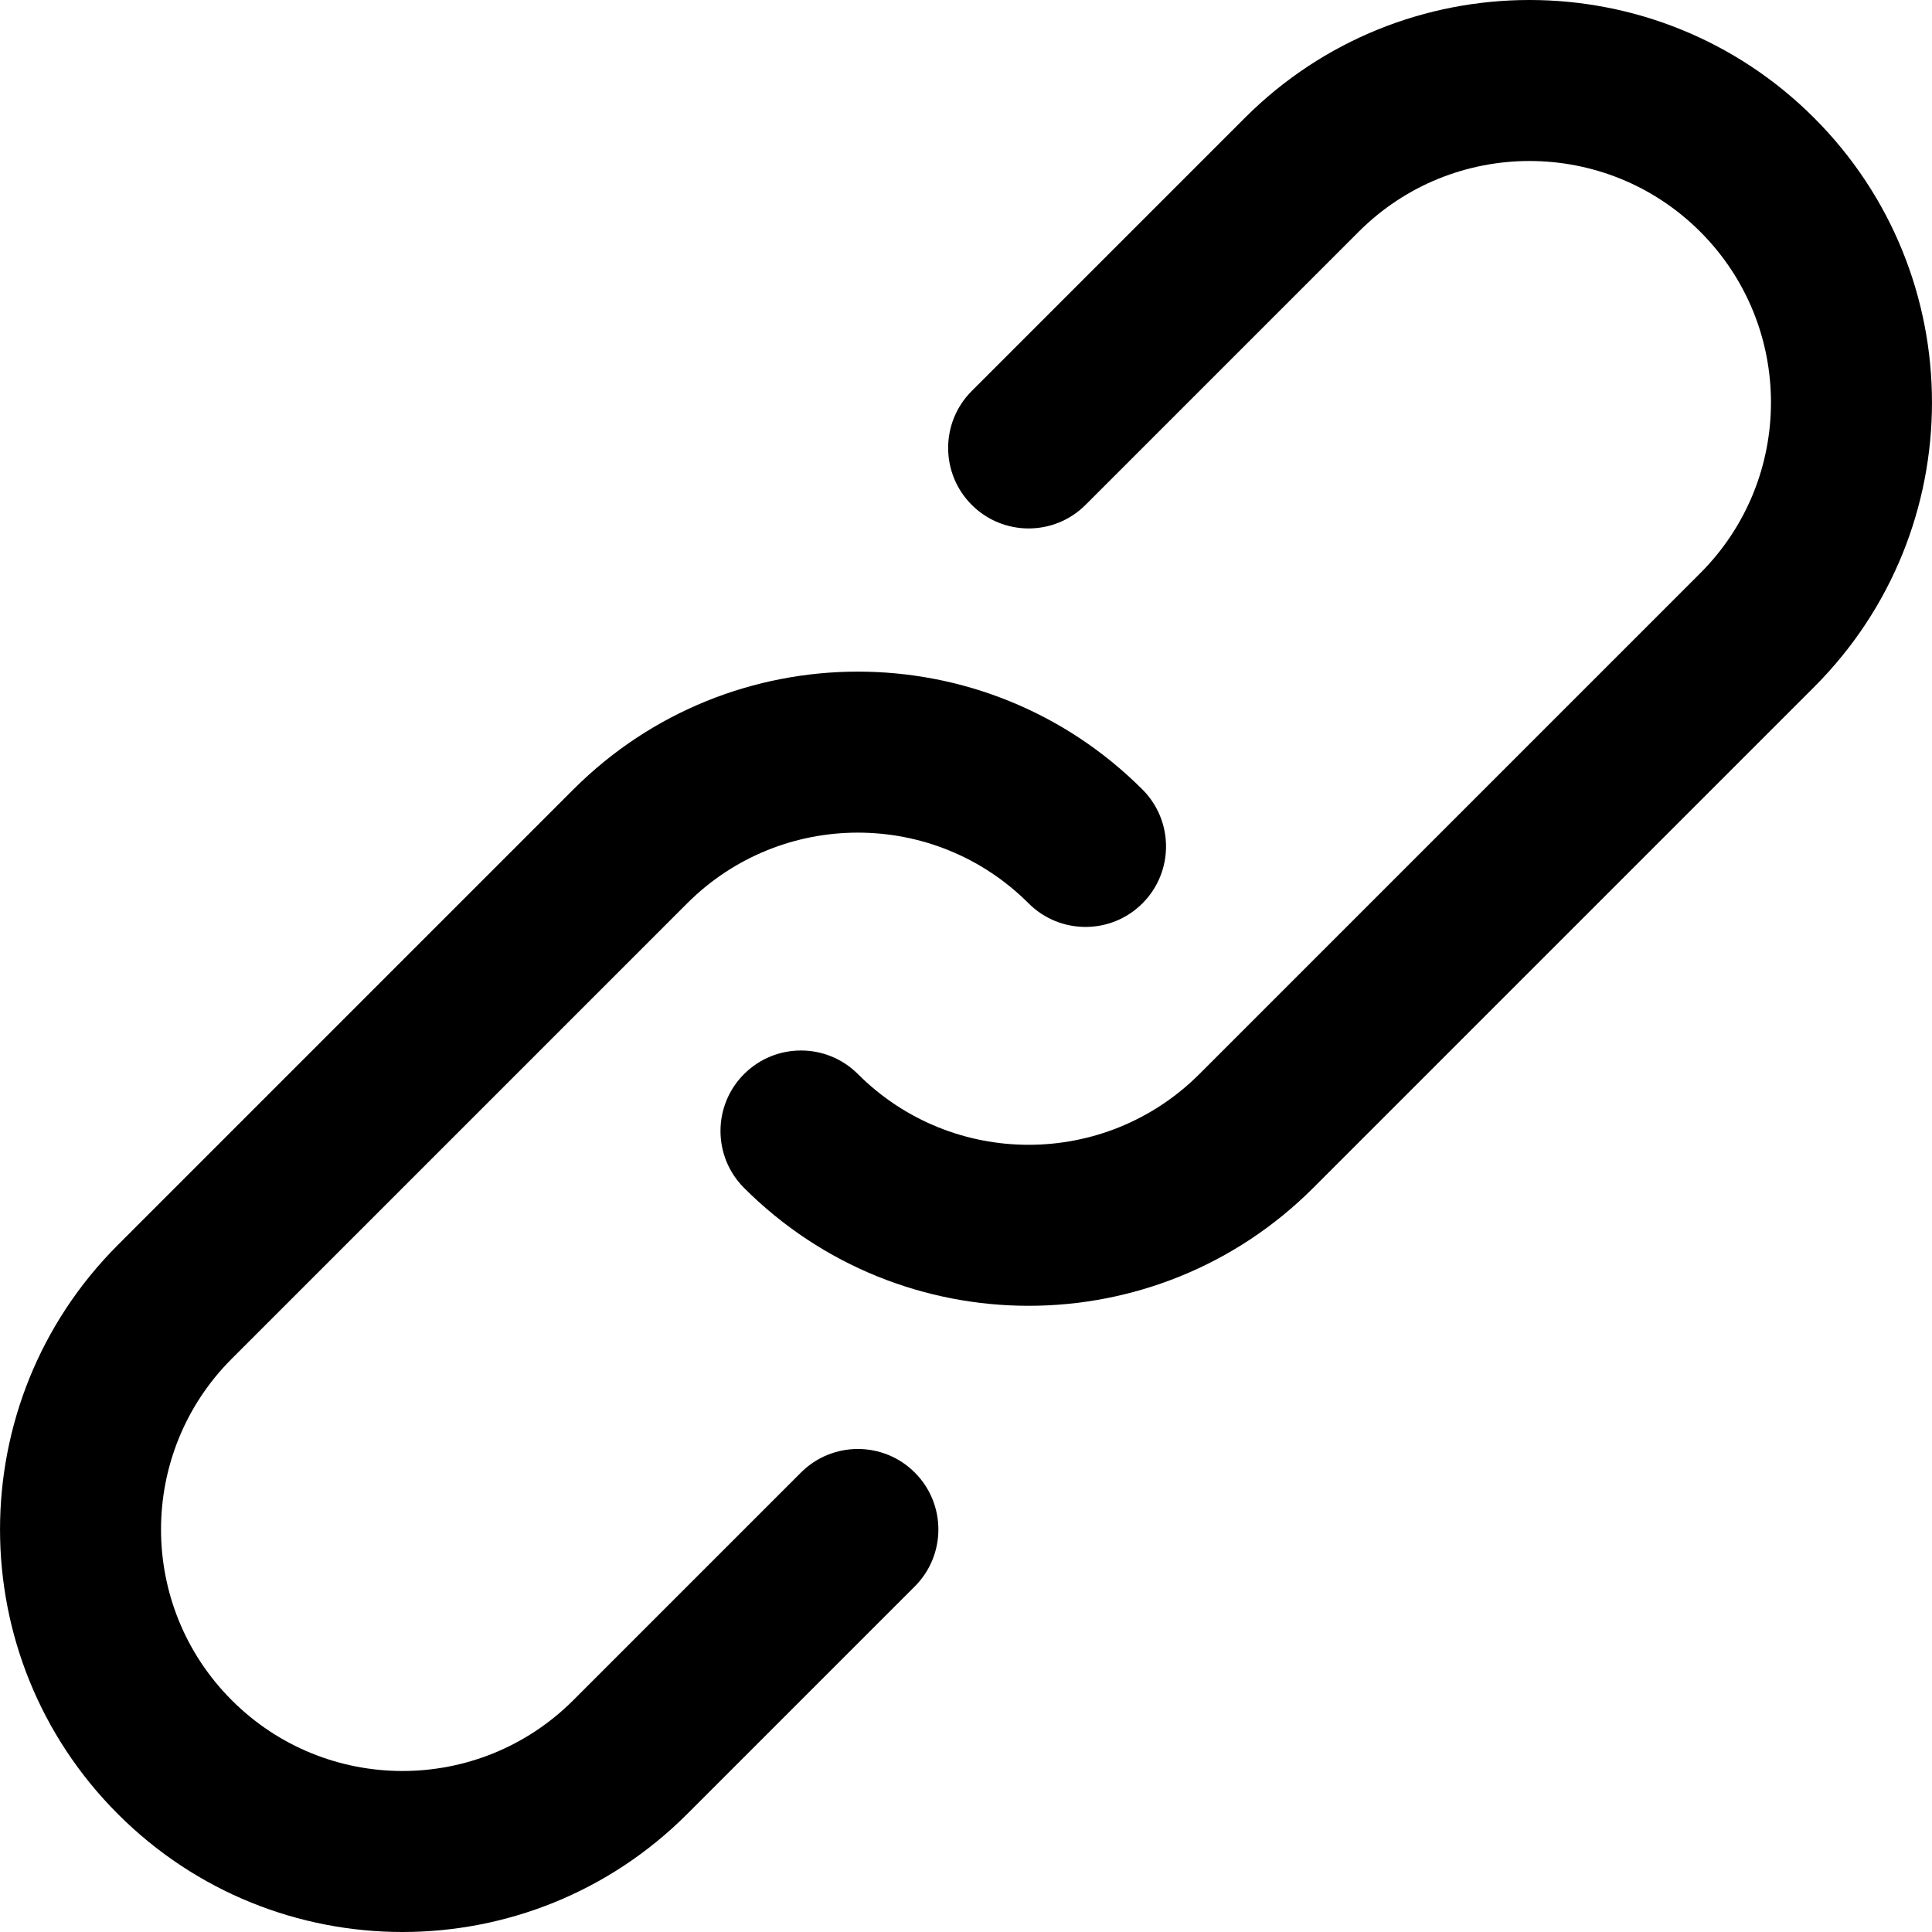
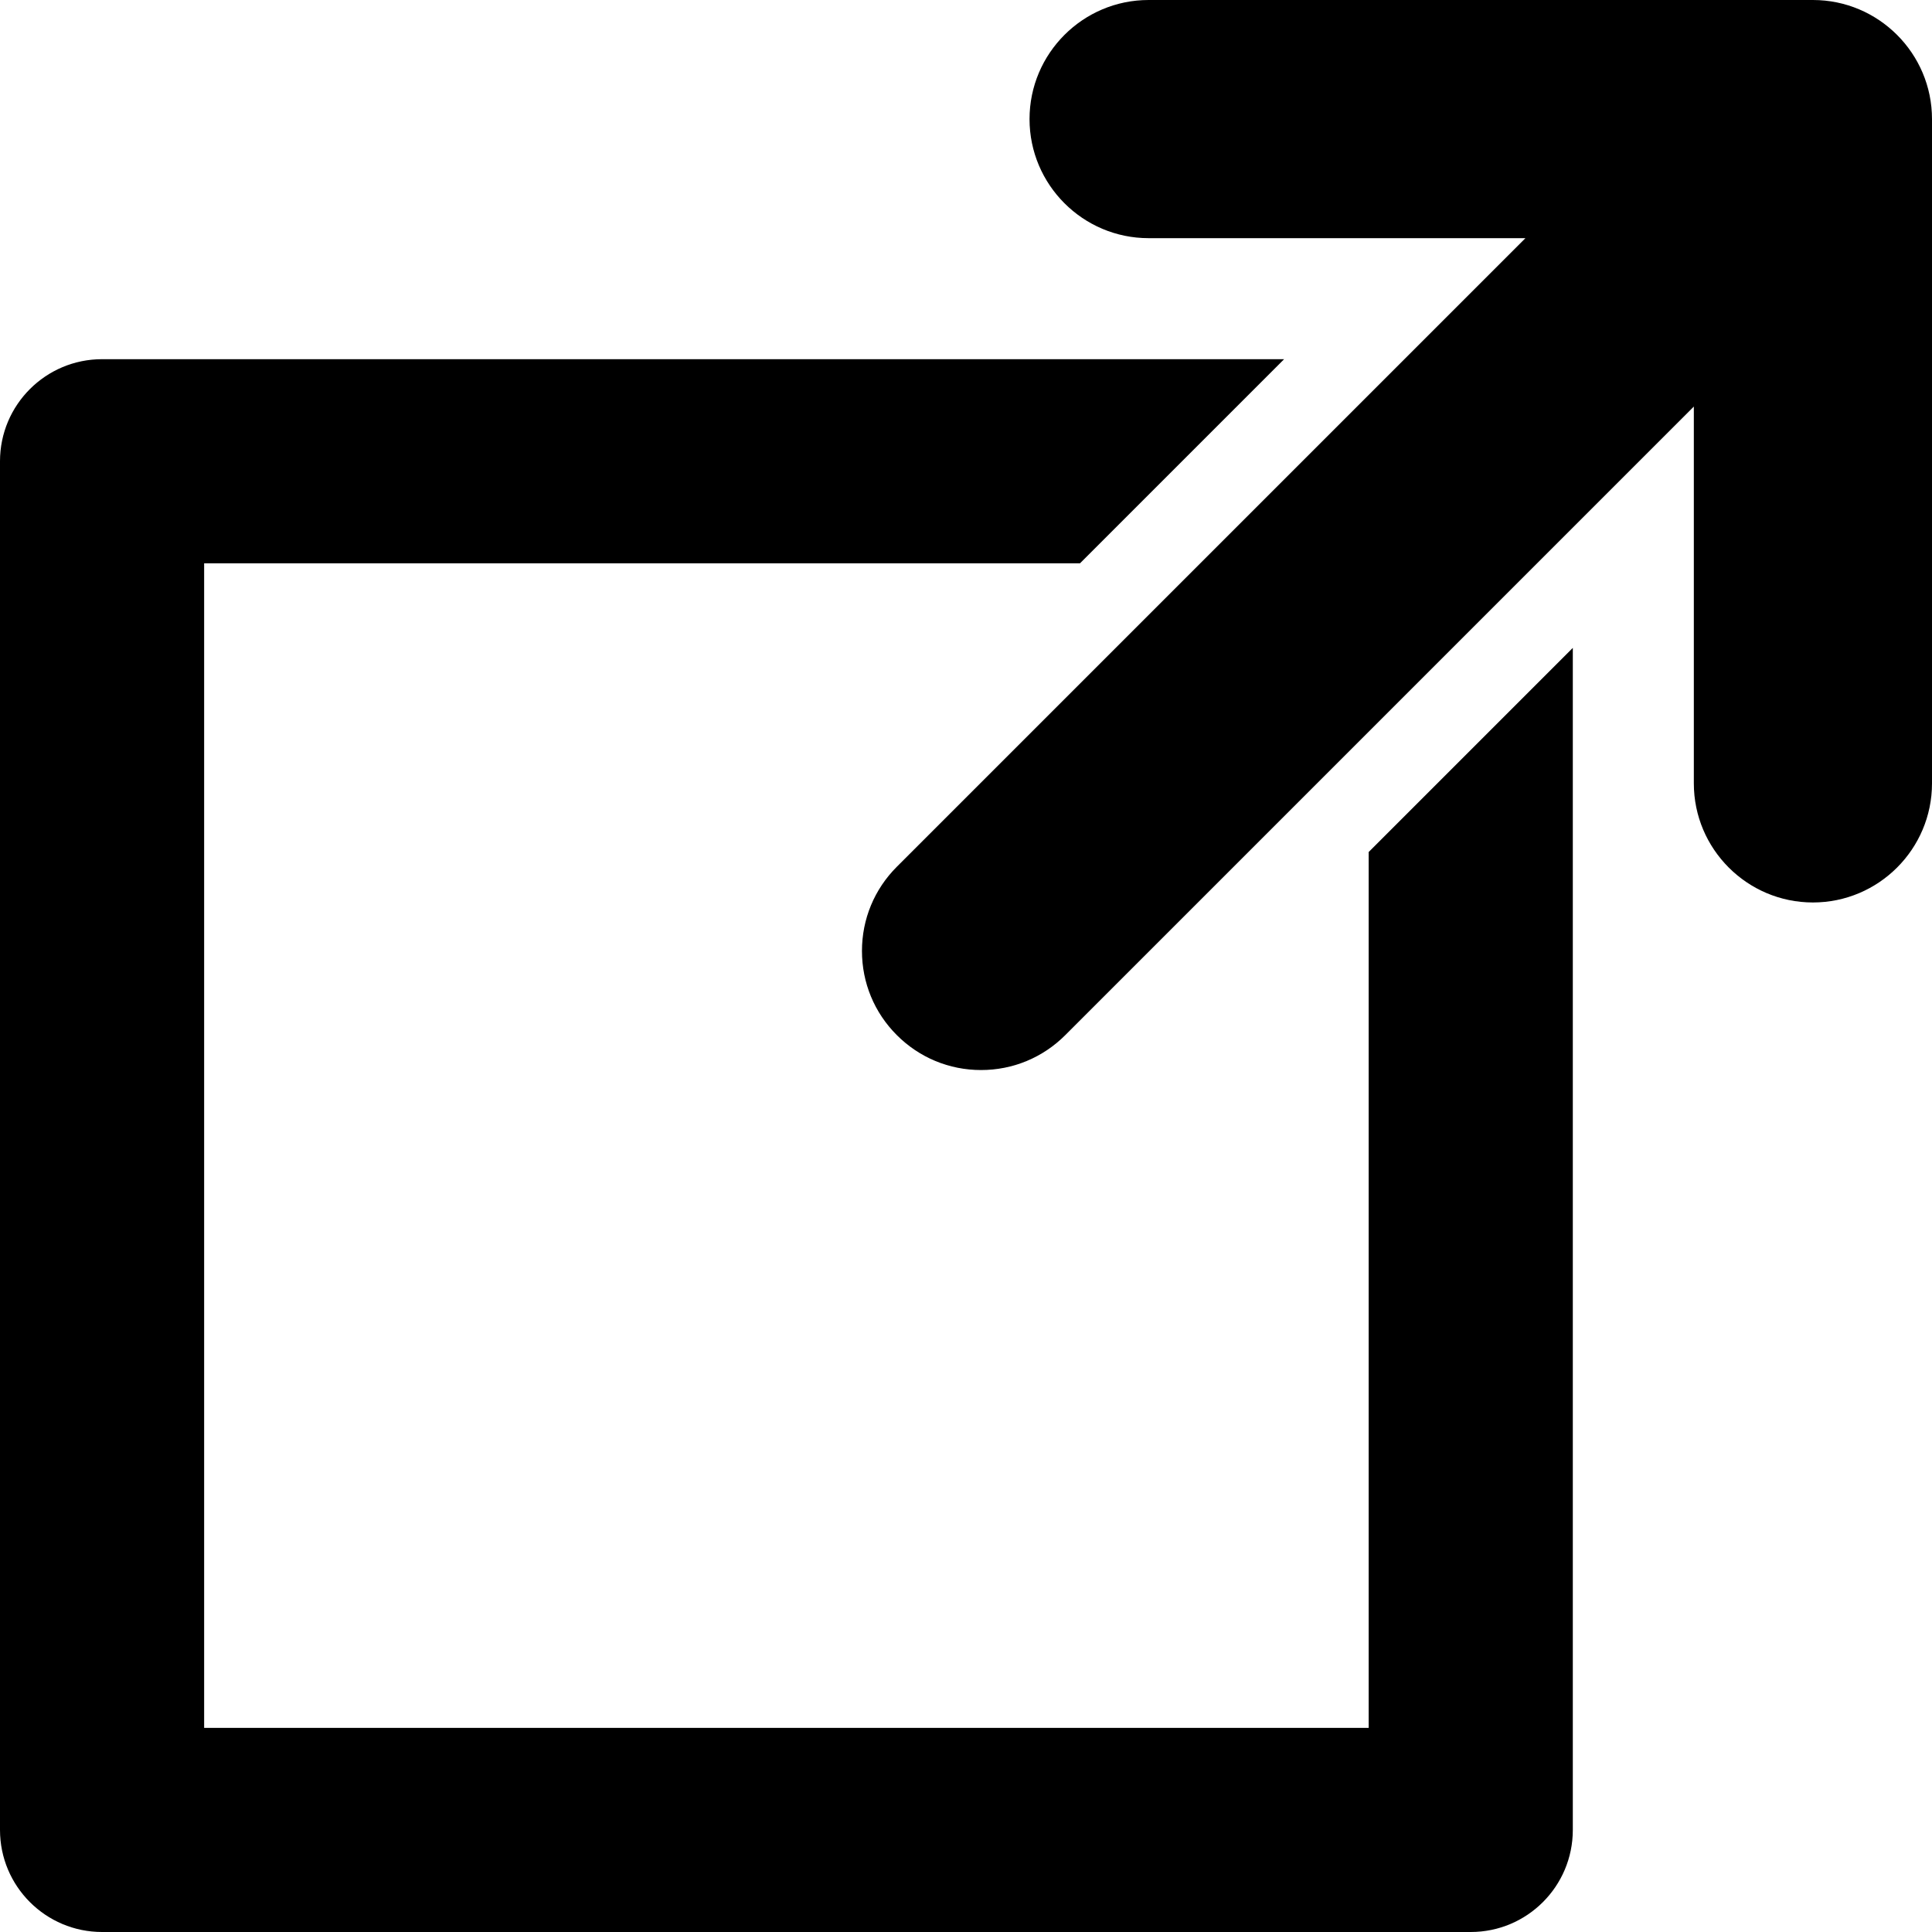
- <svg xmlns="http://www.w3.org/2000/svg" version="1.1" id="Capa_1" x="0px" y="0px" viewBox="0 0 511.997 511.997" style="enable-background:new 0 0 511.997 511.997;" xml:space="preserve">
-   <g transform="translate(1 1)">
-     <g>
-       <g>
-         <path d="M211.26,389.24l-60.331,60.331c-25.012,25.012-65.517,25.012-90.508,0.005c-24.996-24.996-24.996-65.505-0.005-90.496     l120.683-120.683c24.991-24.992,65.5-24.992,90.491,0c8.331,8.331,21.839,8.331,30.17,0c8.331-8.331,8.331-21.839,0-30.17     c-41.654-41.654-109.177-41.654-150.831,0L30.247,328.909c-41.654,41.654-41.654,109.177,0,150.831     c41.649,41.676,109.177,41.676,150.853,0l60.331-60.331c8.331-8.331,8.331-21.839,0-30.17S219.591,380.909,211.26,389.24z" />
-         <path d="M479.751,30.24c-41.654-41.654-109.199-41.654-150.853,0l-72.384,72.384c-8.331,8.331-8.331,21.839,0,30.17     c8.331,8.331,21.839,8.331,30.17,0l72.384-72.384c24.991-24.992,65.521-24.992,90.513,0c24.991,24.991,24.991,65.5,0,90.491     L316.845,283.638c-24.992,24.992-65.5,24.992-90.491,0c-8.331-8.331-21.839-8.331-30.17,0s-8.331,21.839,0,30.17     c41.654,41.654,109.177,41.654,150.831,0l132.736-132.736C521.405,139.418,521.405,71.894,479.751,30.24z" />
-       </g>
-     </g>
+ <svg xmlns="http://www.w3.org/2000/svg" version="1.1" id="Capa_1" x="0px" y="0px" viewBox="0 0 283.922 283.922" style="enable-background:new 0 0 283.922 283.922;" xml:space="preserve">
+   <g>
+     <path d="M266.422,0h-97.625c-9.65,0-17.5,7.851-17.5,17.5c0,9.649,7.85,17.5,17.5,17.5h55.377l-92.375,92.374   c-3.307,3.305-5.127,7.699-5.127,12.375c0,4.676,1.819,9.069,5.125,12.371c3.306,3.309,7.699,5.13,12.375,5.13   c4.674,0,9.069-1.82,12.376-5.127l92.374-92.375v55.377c0,9.649,7.851,17.5,17.5,17.5c9.649,0,17.5-7.851,17.5-17.5V17.5   C283.922,7.851,276.071,0,266.422,0z" />
+     <path d="M201.137,253.922H30V82.785h128.711l30-30H15c-8.284,0-15,6.716-15,15v201.137c0,8.284,6.716,15,15,15h201.137   c8.284,0,15-6.716,15-15V95.211l-30,30V253.922z" />
  </g>
  <g>
</g>
  <g>
</g>
  <g>
</g>
  <g>
</g>
  <g>
</g>
  <g>
</g>
  <g>
</g>
  <g>
</g>
  <g>
</g>
  <g>
</g>
  <g>
</g>
  <g>
</g>
  <g>
</g>
  <g>
</g>
  <g>
</g>
</svg>
